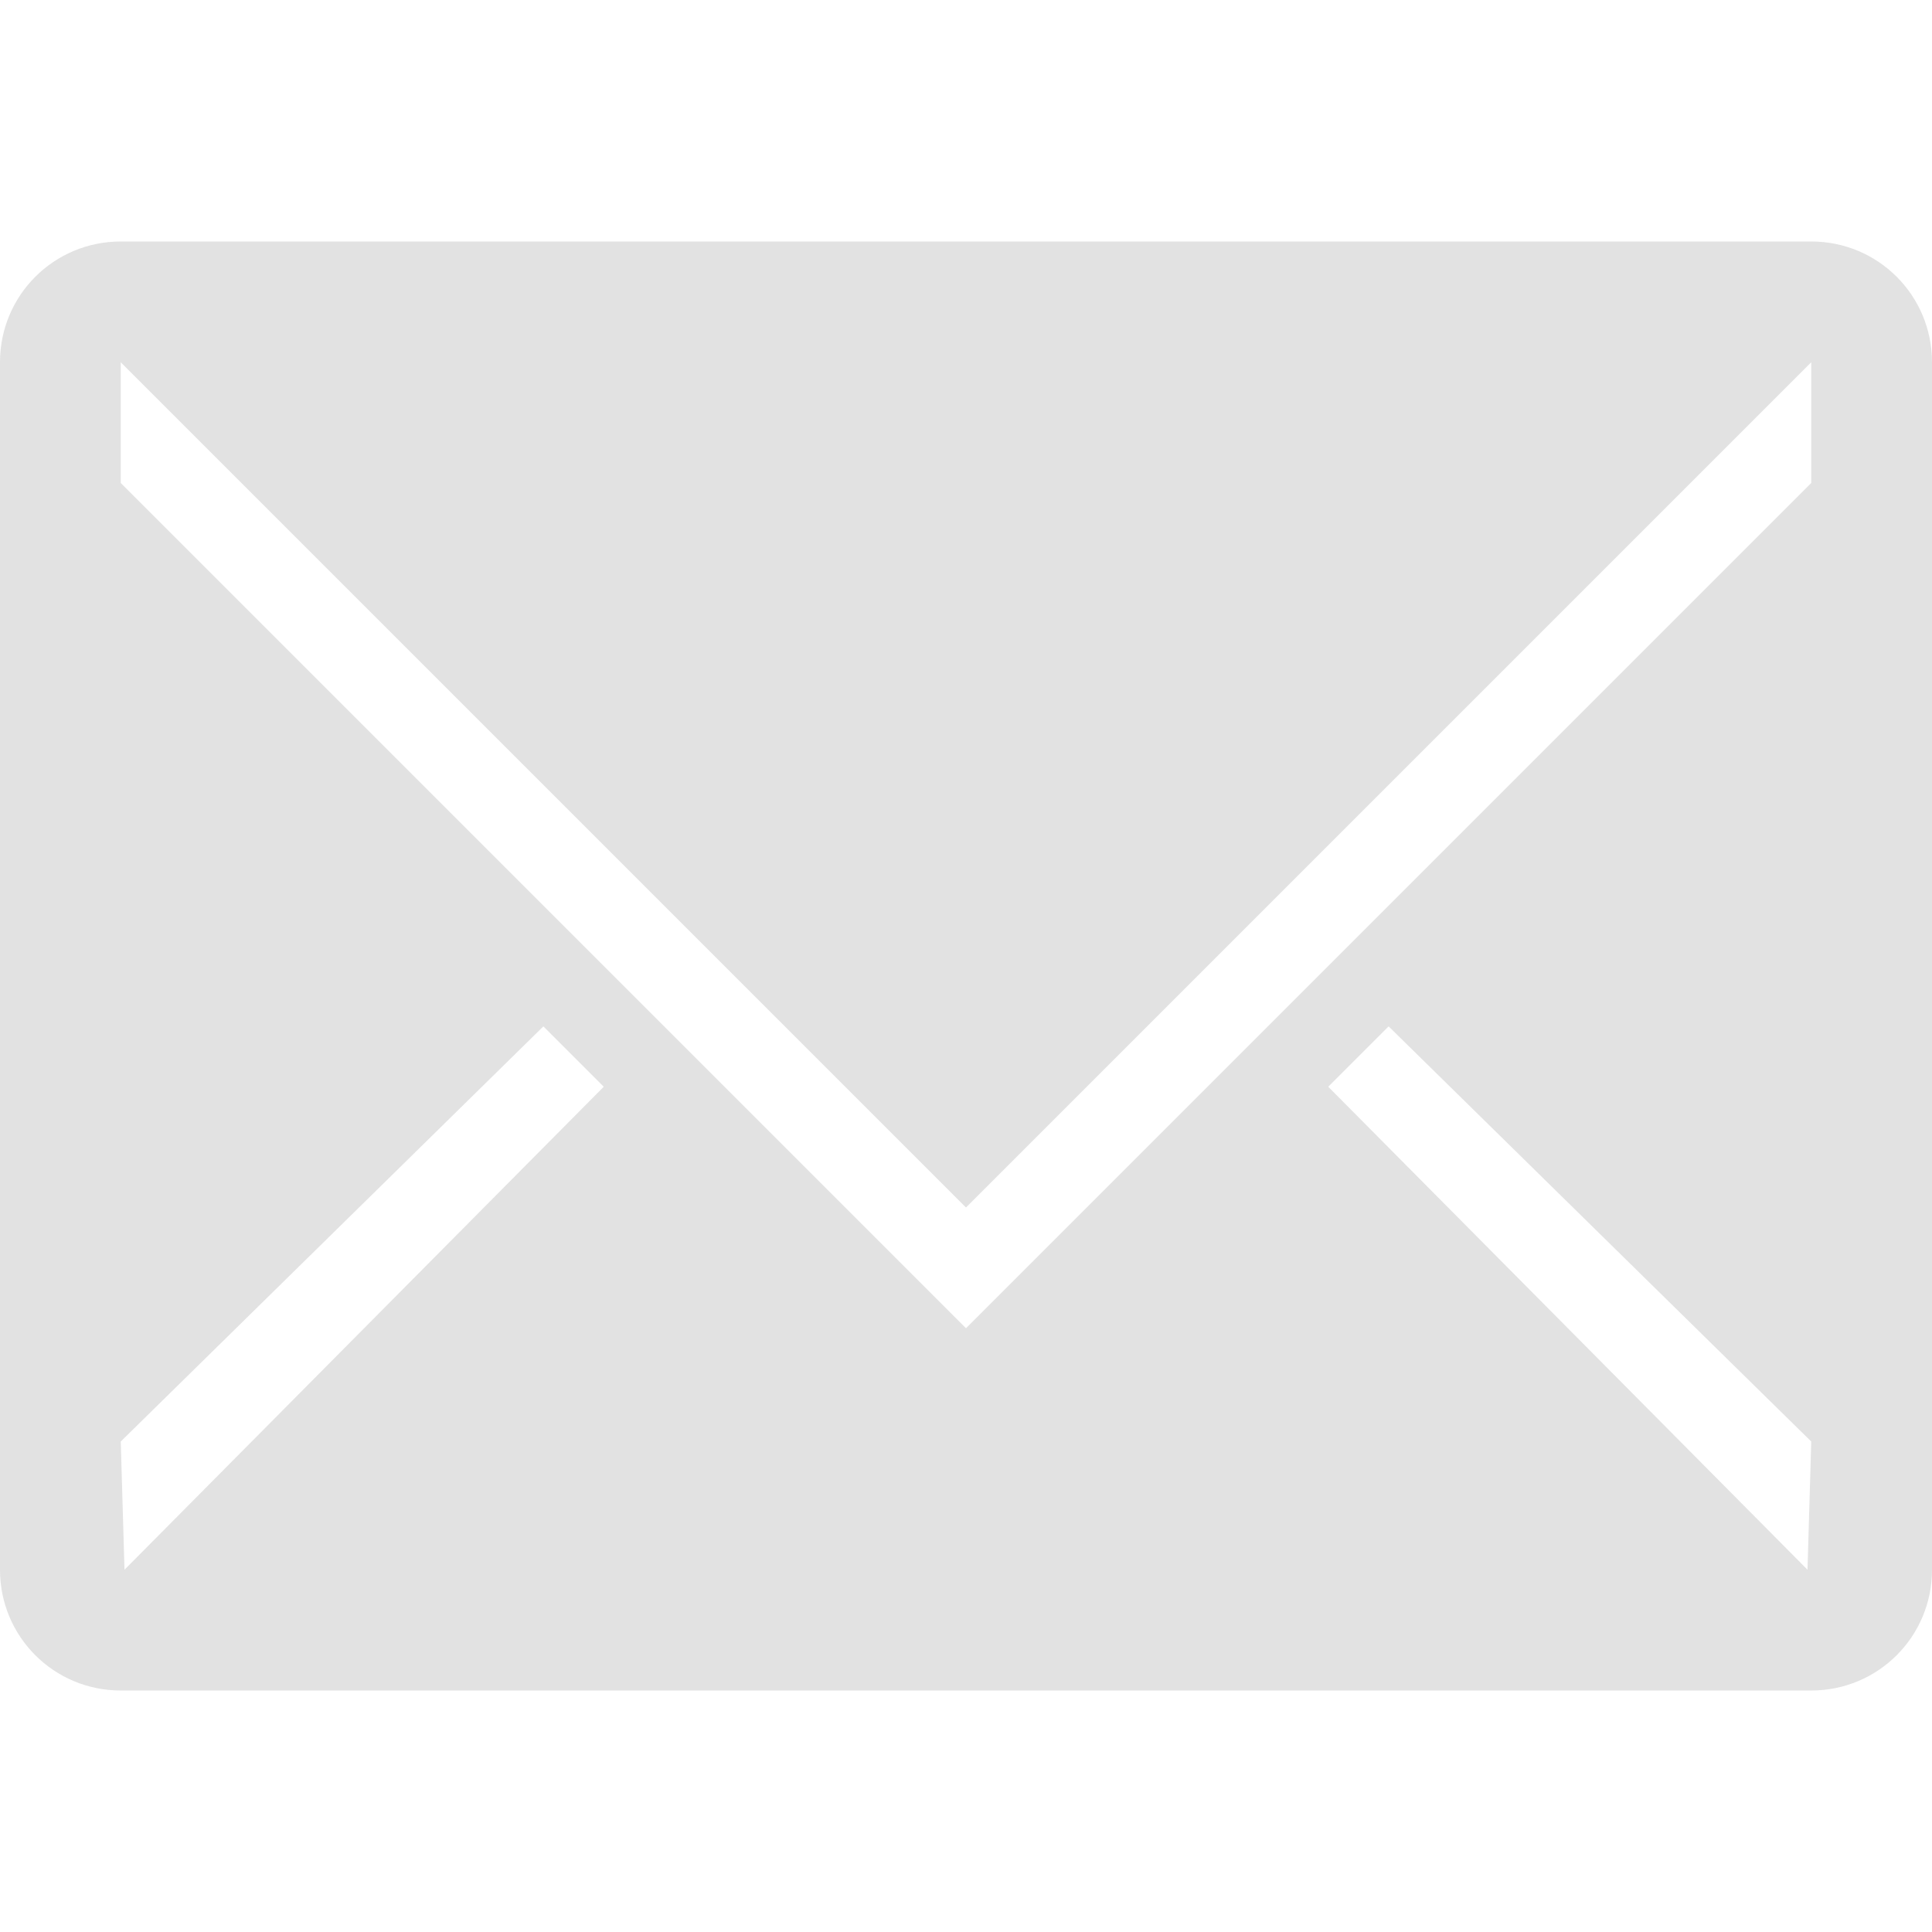
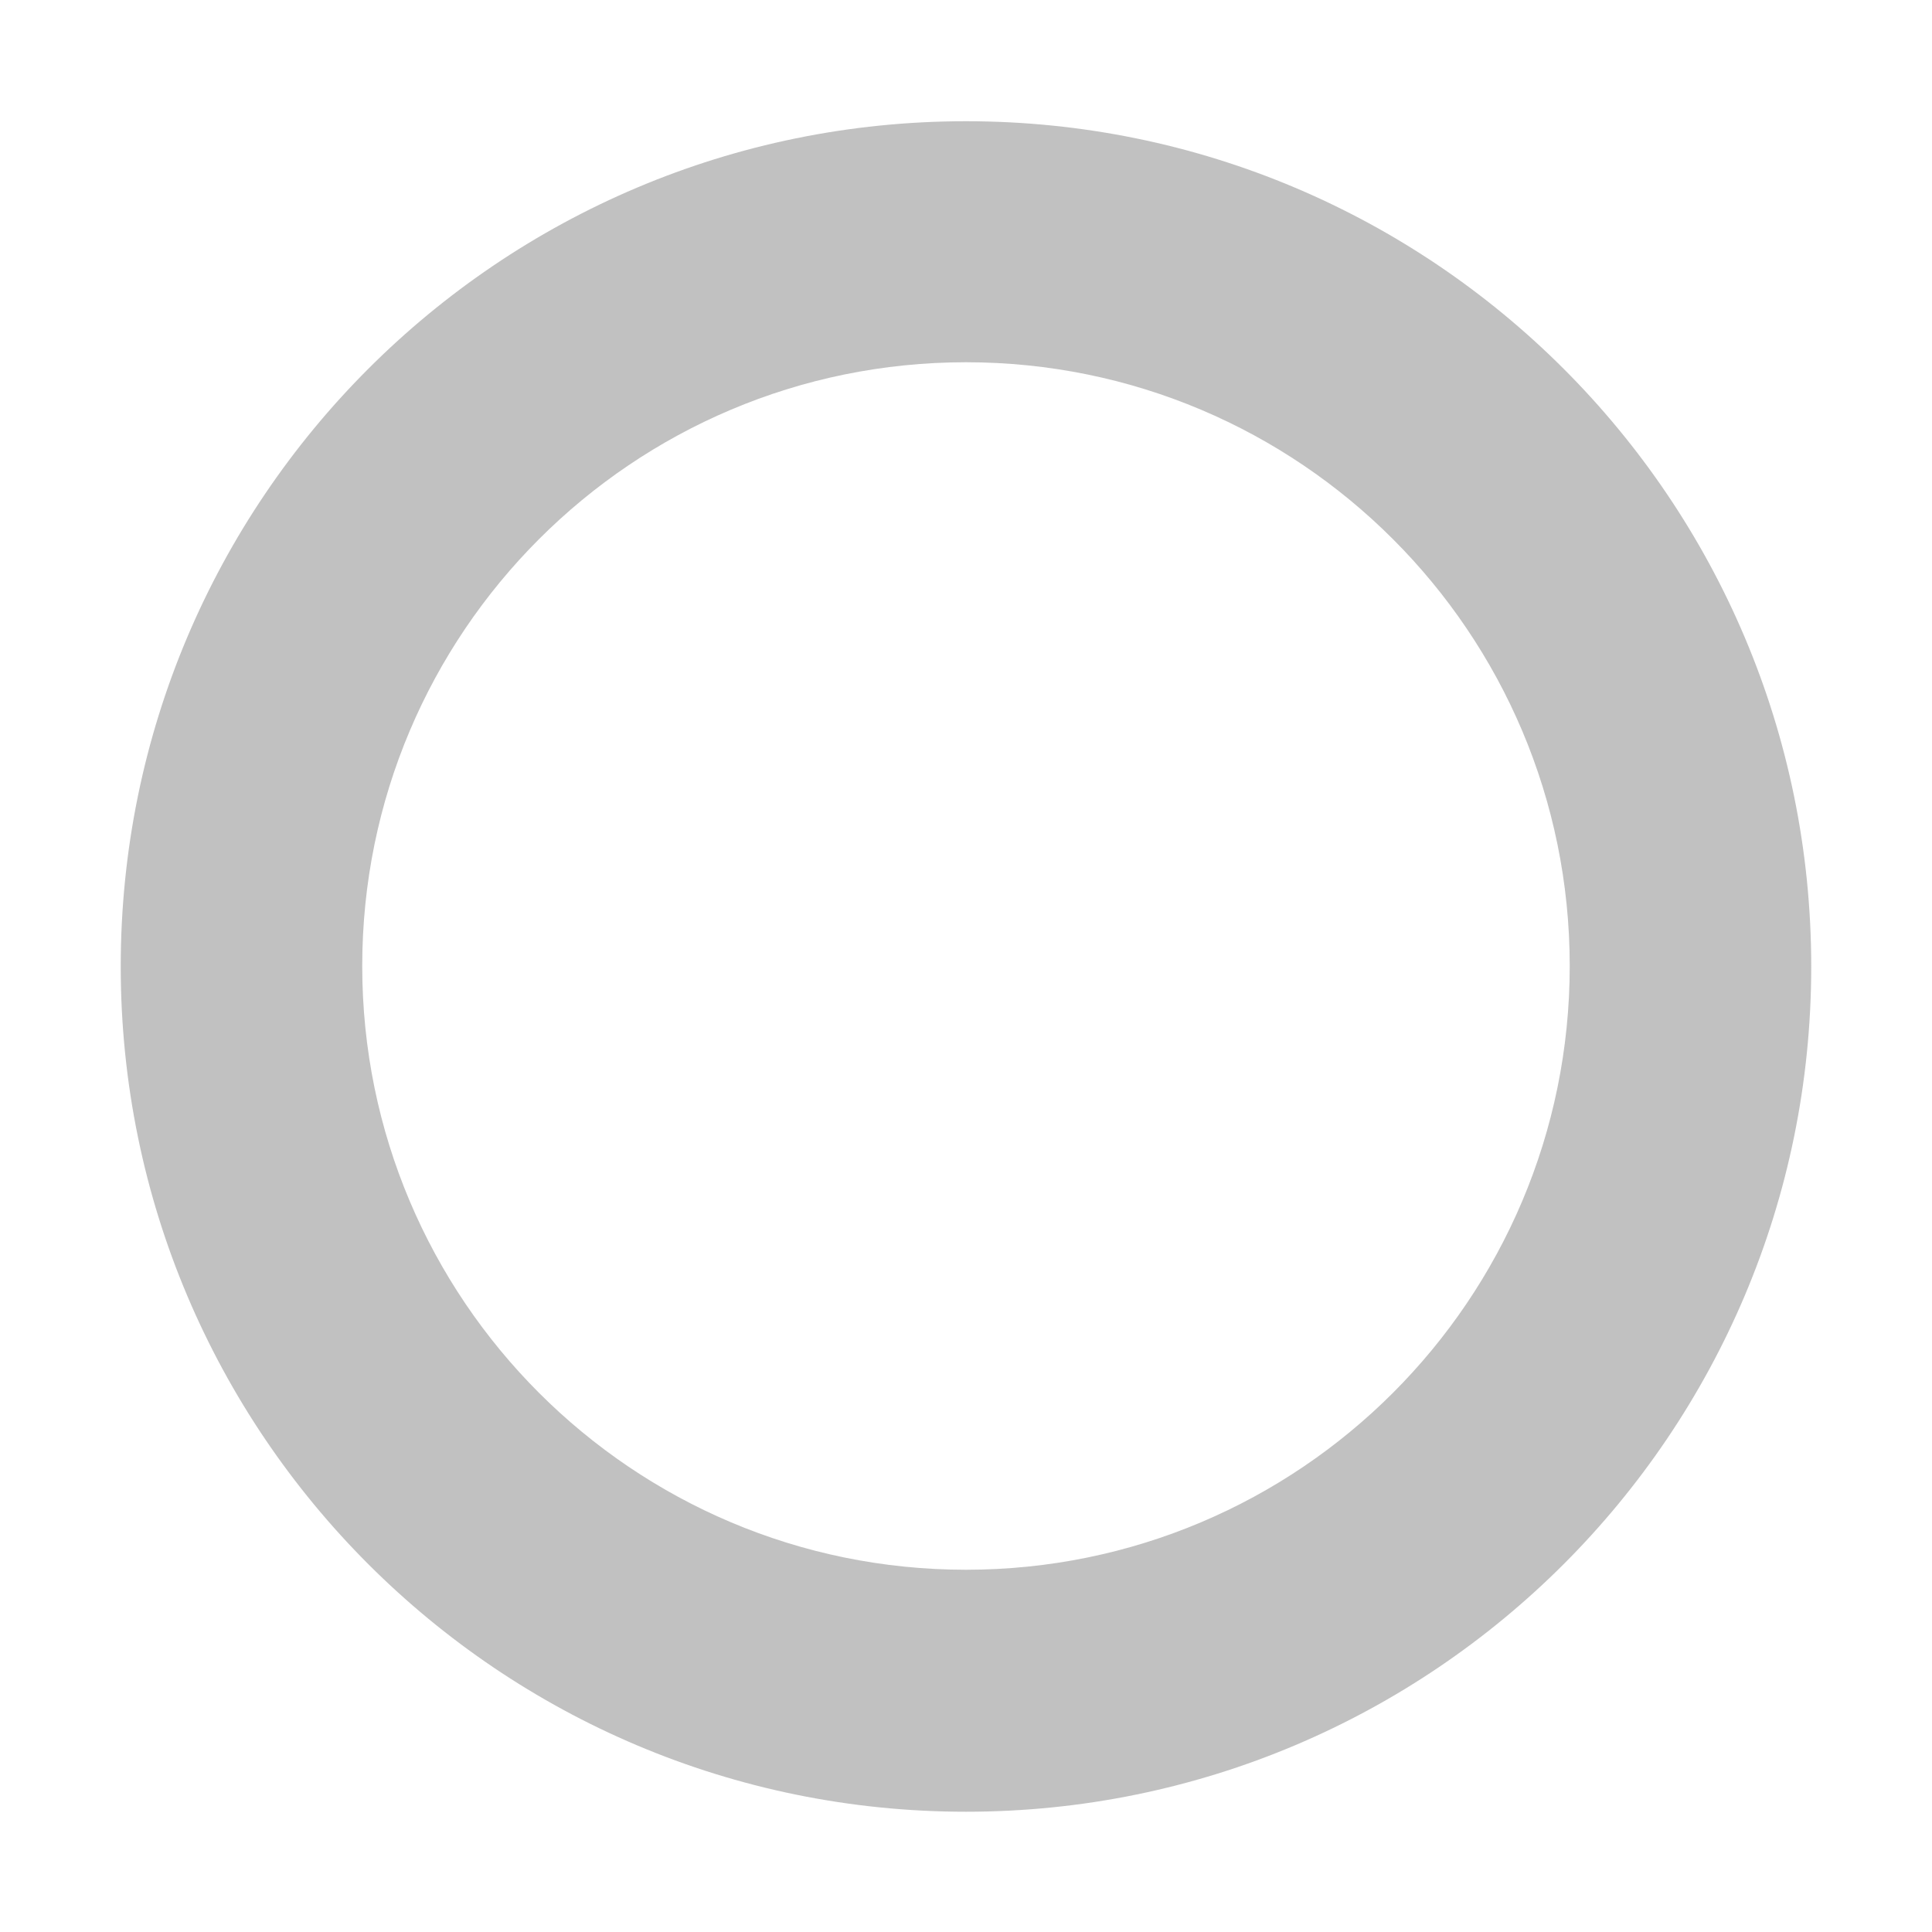
- <svg xmlns="http://www.w3.org/2000/svg" width="16" height="16" id="svg2" version="1.0" style="display:inline">
-   <defs id="defs4" />
-   <g id="layer1" style="display:inline" transform="translate(0,-6)">
-     <path style="color:#000000;fill:#bebebe;fill-opacity:1;fill-rule:nonzero;stroke:none;stroke-width:1.5;marker:none;visibility:visible;display:inline;overflow:visible;enable-background:accumulate;opacity:0.45" d="M 1 2 C 0.446 2 -6.7943336e-18 2.446 0 3 L 0 13 C 0 13.554 0.446 14 1 14 L 15 14 C 15.554 14 16 13.554 16 13 L 16 3 C 16 2.446 15.554 2 15 2 L 1 2 z M 1 3 L 8 10 L 15 3 L 15 4 L 8 11 L 1 4 L 1 3 z M 4.5 8.5 L 5 9 L 1.031 13 L 1 11.938 L 4.5 8.5 z M 11.5 8.5 L 15 11.938 L 14.969 13 L 11 9 L 11.5 8.5 z " transform="translate(0,6)" id="rect3088" />
+ <svg xmlns="http://www.w3.org/2000/svg" xmlns:ns1="http://www.openswatchbook.org/uri/2009/osb" height="16" id="svg7384" style="enable-background:new" version="1.1" width="16">
+   <defs id="defs7386">
+     <linearGradient id="linearGradient6882" ns1:paint="solid">
+       <stop id="stop6884" offset="0" style="stop-color:#555555;stop-opacity:1;" />
+     </linearGradient>
+     <linearGradient id="linearGradient5606" ns1:paint="solid">
+       <stop id="stop5608" offset="0" style="stop-color:#000000;stop-opacity:1;" />
+     </linearGradient>
+     <filter id="filter7554" style="color-interpolation-filters:sRGB">
+       <feBlend id="feBlend7556" in2="BackgroundImage" mode="darken" />
+     </filter>
+   </defs>
+   <g id="layer9" style="display:inline" transform="translate(-665.0002,335)">
+     <path d="m 673,-333.996 c -3.866,0 -7,3.134 -7,7 0,3.866 3.134,7 7,7 3.866,0 7,-3.134 7,-7 0,-3.866 -3.134,-7 -7,-7 z M 673,-332 a 5,5 0 0 1 5,5 5,5 0 0 1 -5,5 5,5 0 0 1 -5,-5 5,5 0 0 1 5,-5 z" id="path13307-6" style="opacity:0.35;fill:#4d4d4d;fill-opacity:1;stroke:none" />
  </g>
+   <g id="layer10" style="display:inline;filter:url(#filter7554)" transform="translate(-665.0002,335)" />
+   <g id="layer1" style="display:inline" transform="translate(-424,-282)" />
+   <g id="layer14" style="display:inline" transform="translate(-665.0002,335)" />
+   <g id="layer15" style="display:inline" transform="translate(-665.0002,335)" />
+   <g id="g71291" style="display:inline" transform="translate(-665.0002,335)" />
+   <g id="layer2" style="display:inline" transform="translate(-424,-132)" />
+   <g id="layer12" style="display:inline" transform="translate(-665.0002,335)" />
</svg>
